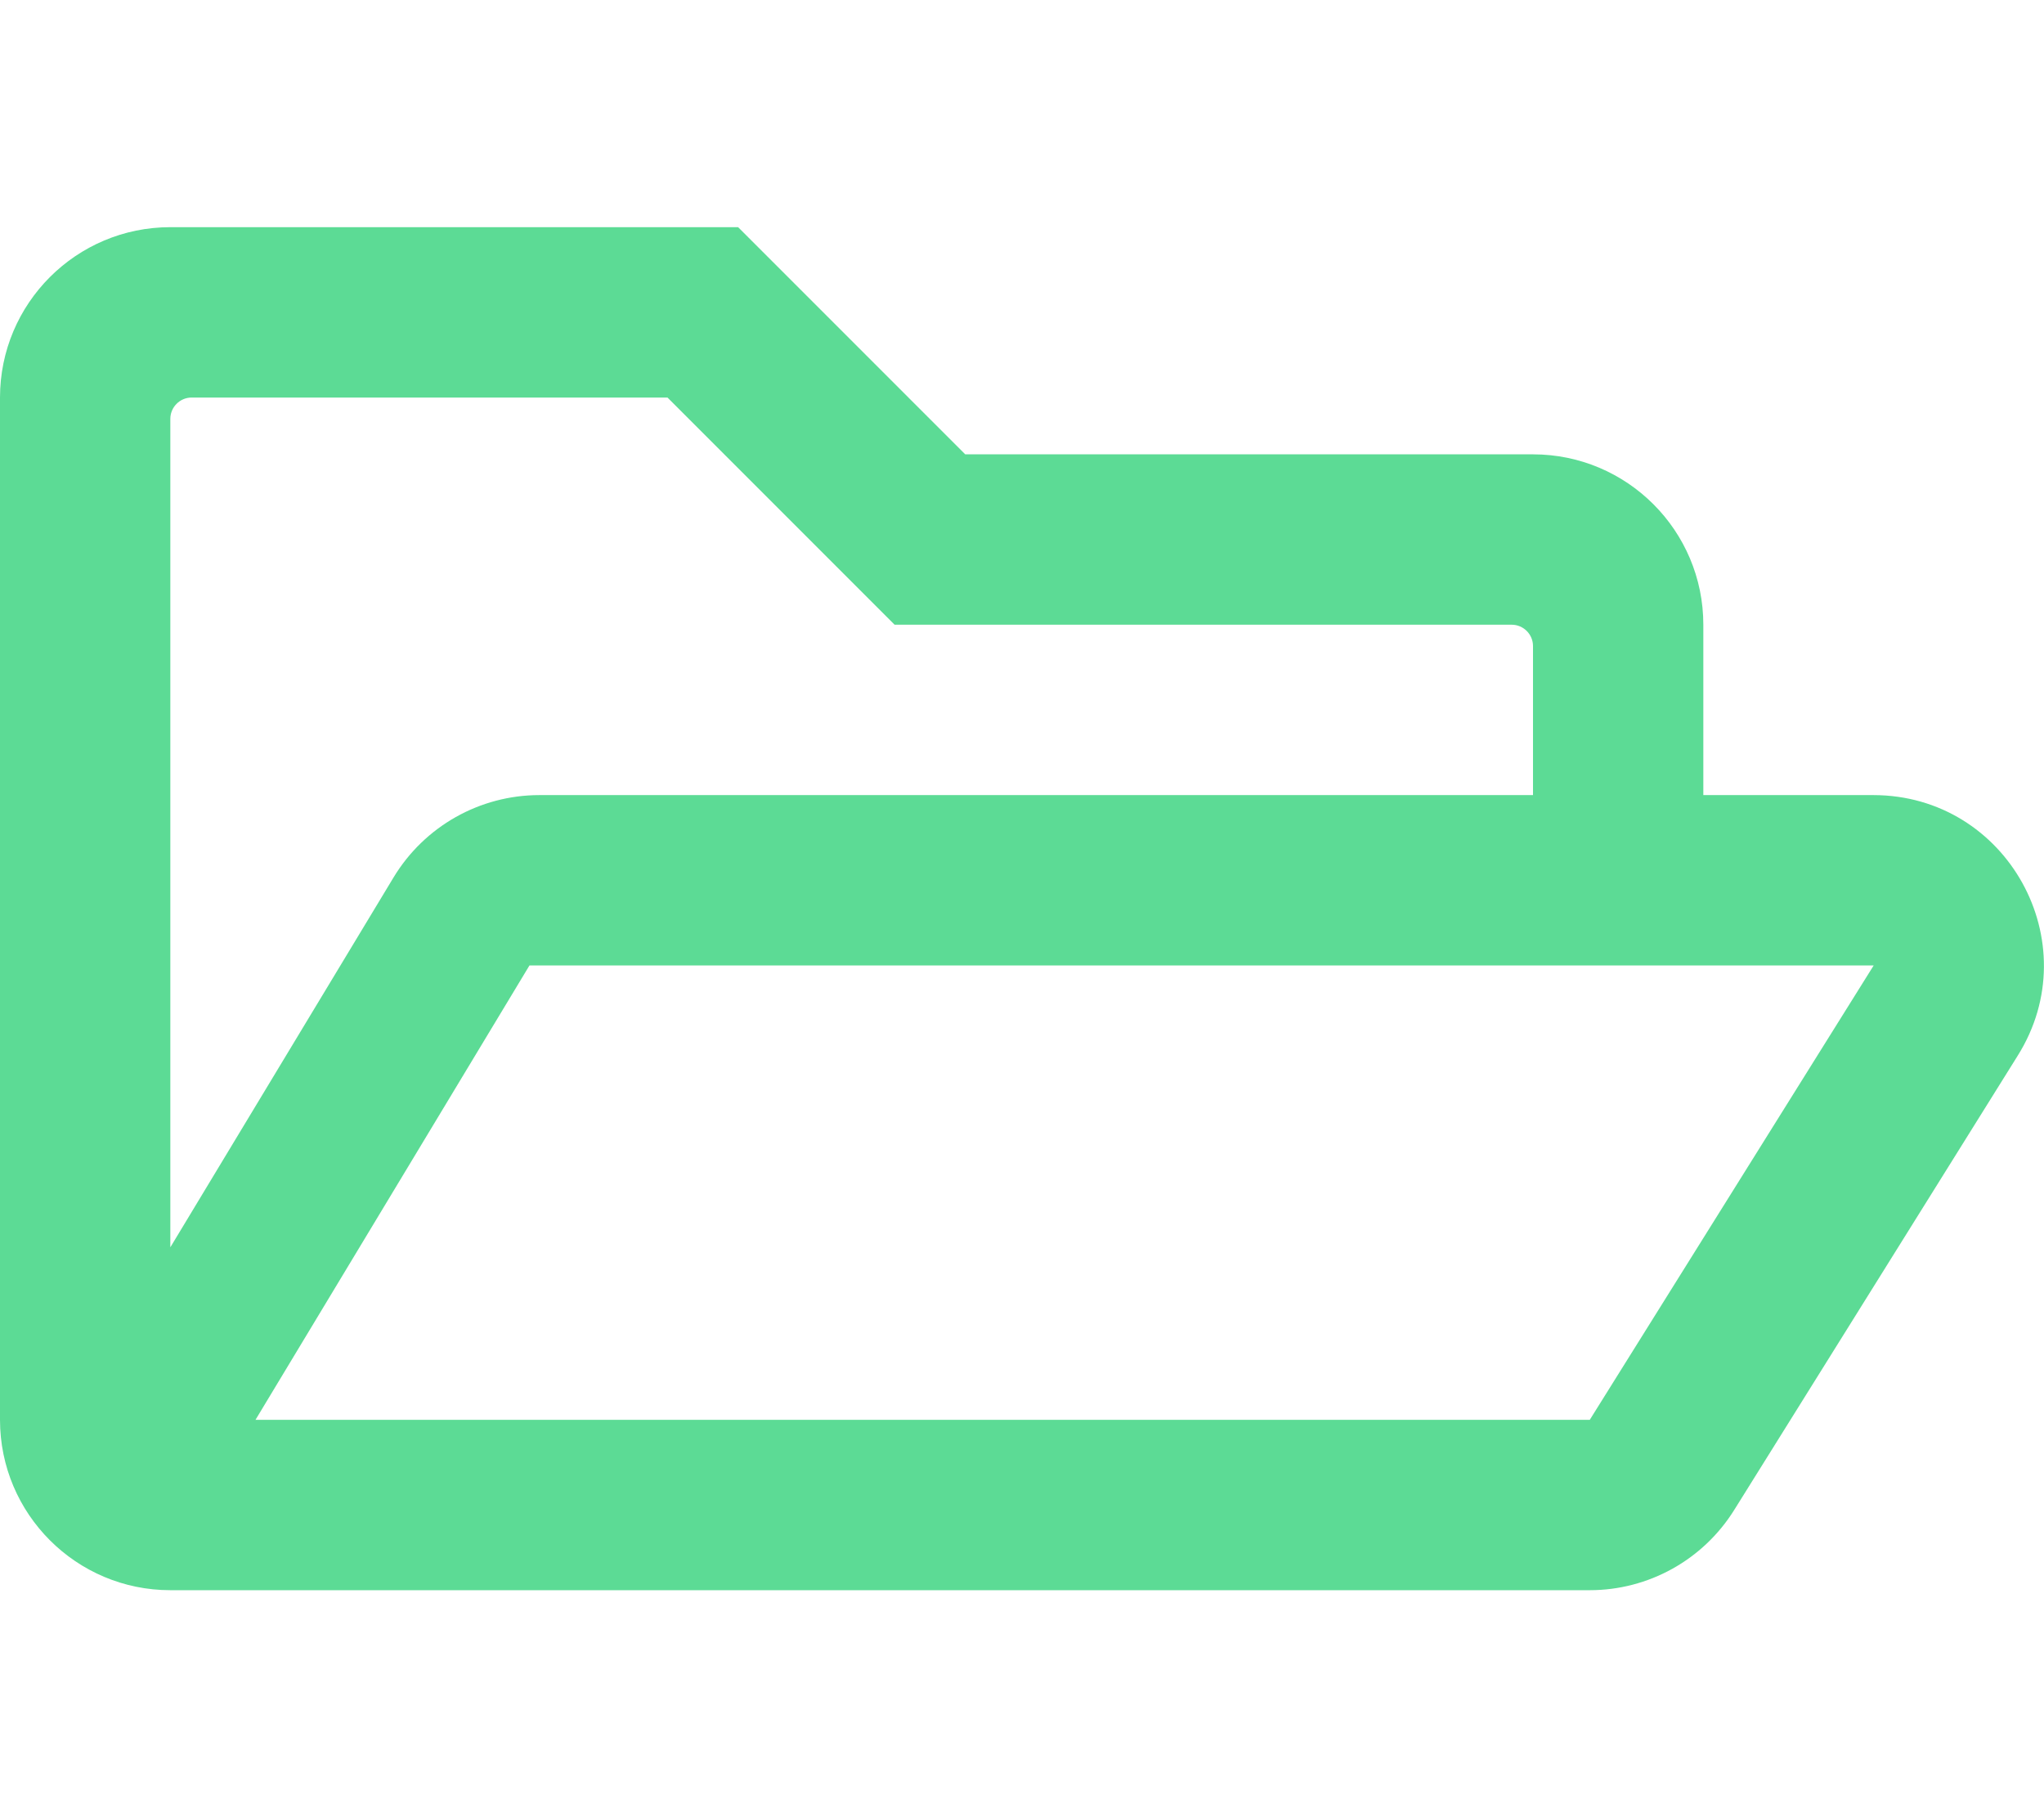
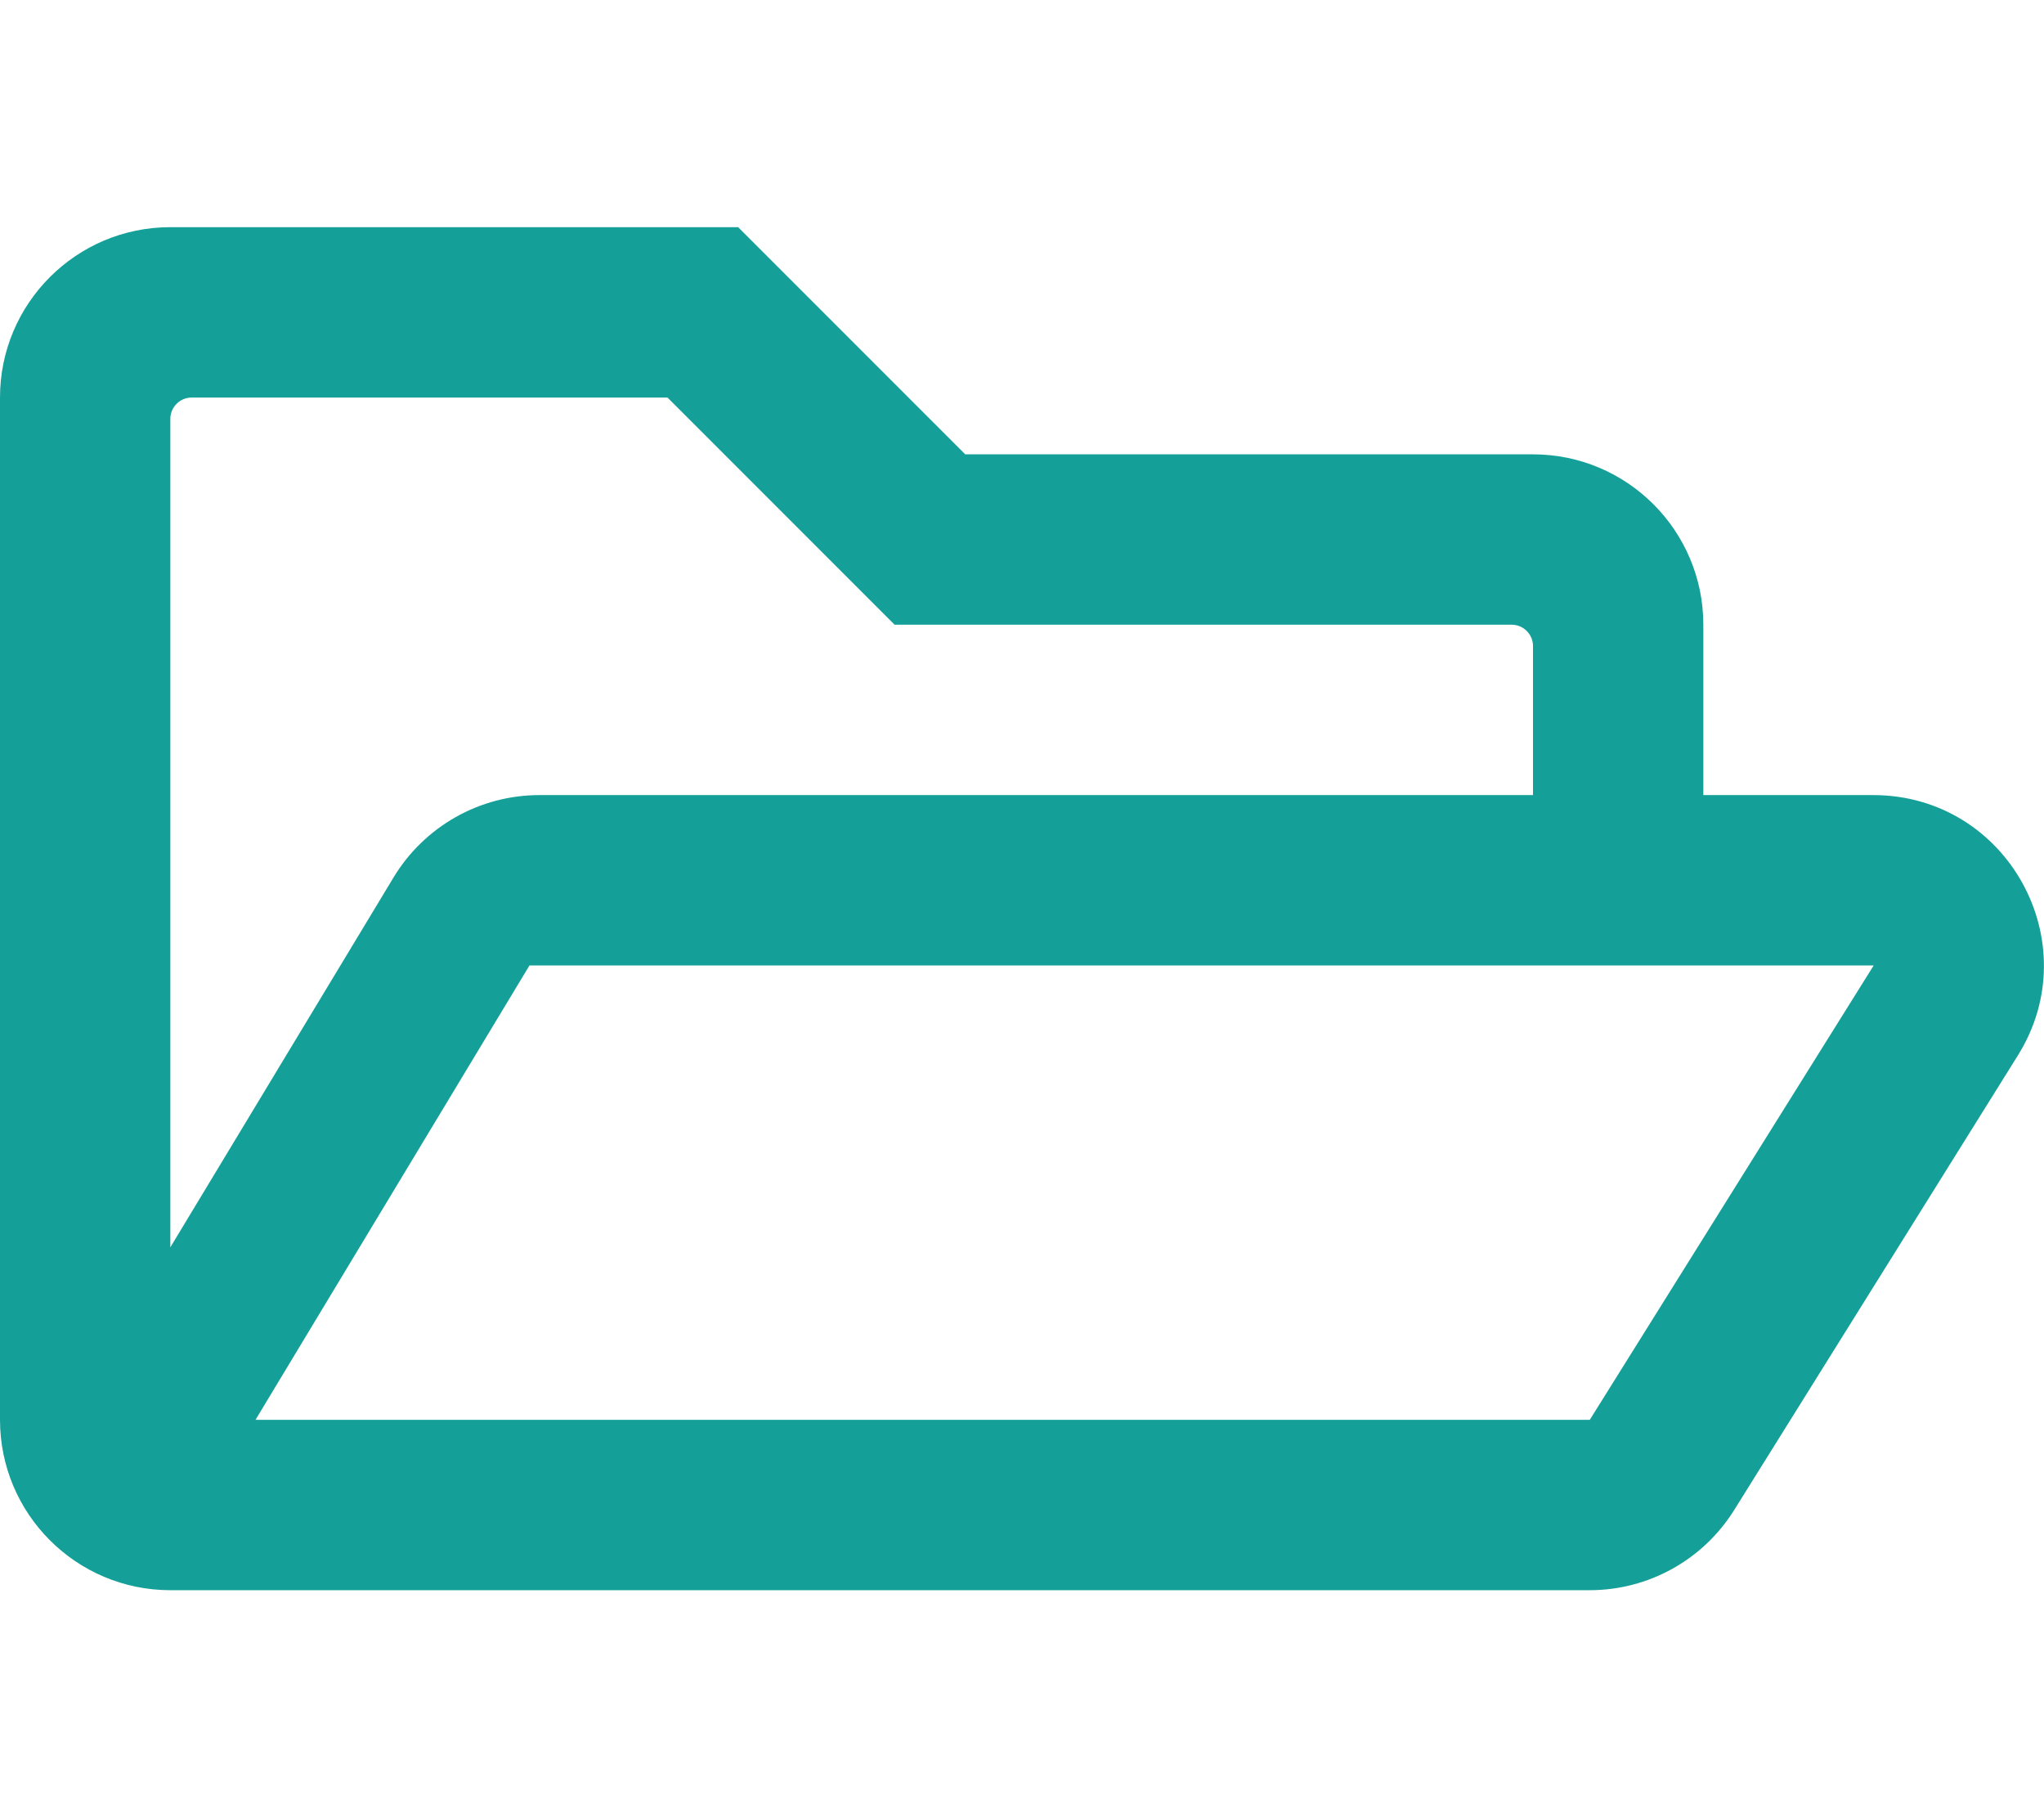
<svg xmlns="http://www.w3.org/2000/svg" aria-hidden="true" focusable="false" data-prefix="far" data-icon="folder-open" class="svg-inline--fa fa-folder-open fa-w-18" role="img" viewBox="0 0 576 512">
-   <path fill="#5CDB95" d="M527.9 224H480v-48c0-26.5-21.5-48-48-48H272l-64-64H48C21.5 64 0 85.5 0 112v288c0 26.5 21.5 48 48 48h400c16.5 0 31.9-8.5 40.7-22.6l79.9-128c20-31.9-3-73.4-40.7-73.4zM48 118c0-3.3 2.7-6 6-6h134.1l64 64H426c3.3 0 6 2.7 6 6v42H152c-16.8 0-32.4 8.8-41.1 23.2L48 351.4zm400 282H72l77.2-128H528z" />
+   <path fill="#14A098" d="M527.9 224H480v-48c0-26.5-21.5-48-48-48H272l-64-64H48C21.5 64 0 85.5 0 112v288c0 26.5 21.5 48 48 48h400c16.5 0 31.9-8.5 40.7-22.6l79.9-128c20-31.9-3-73.4-40.7-73.4zM48 118c0-3.3 2.7-6 6-6h134.1l64 64H426c3.3 0 6 2.7 6 6v42H152c-16.8 0-32.4 8.8-41.1 23.2L48 351.4zm400 282H72l77.2-128H528z" />
</svg>
